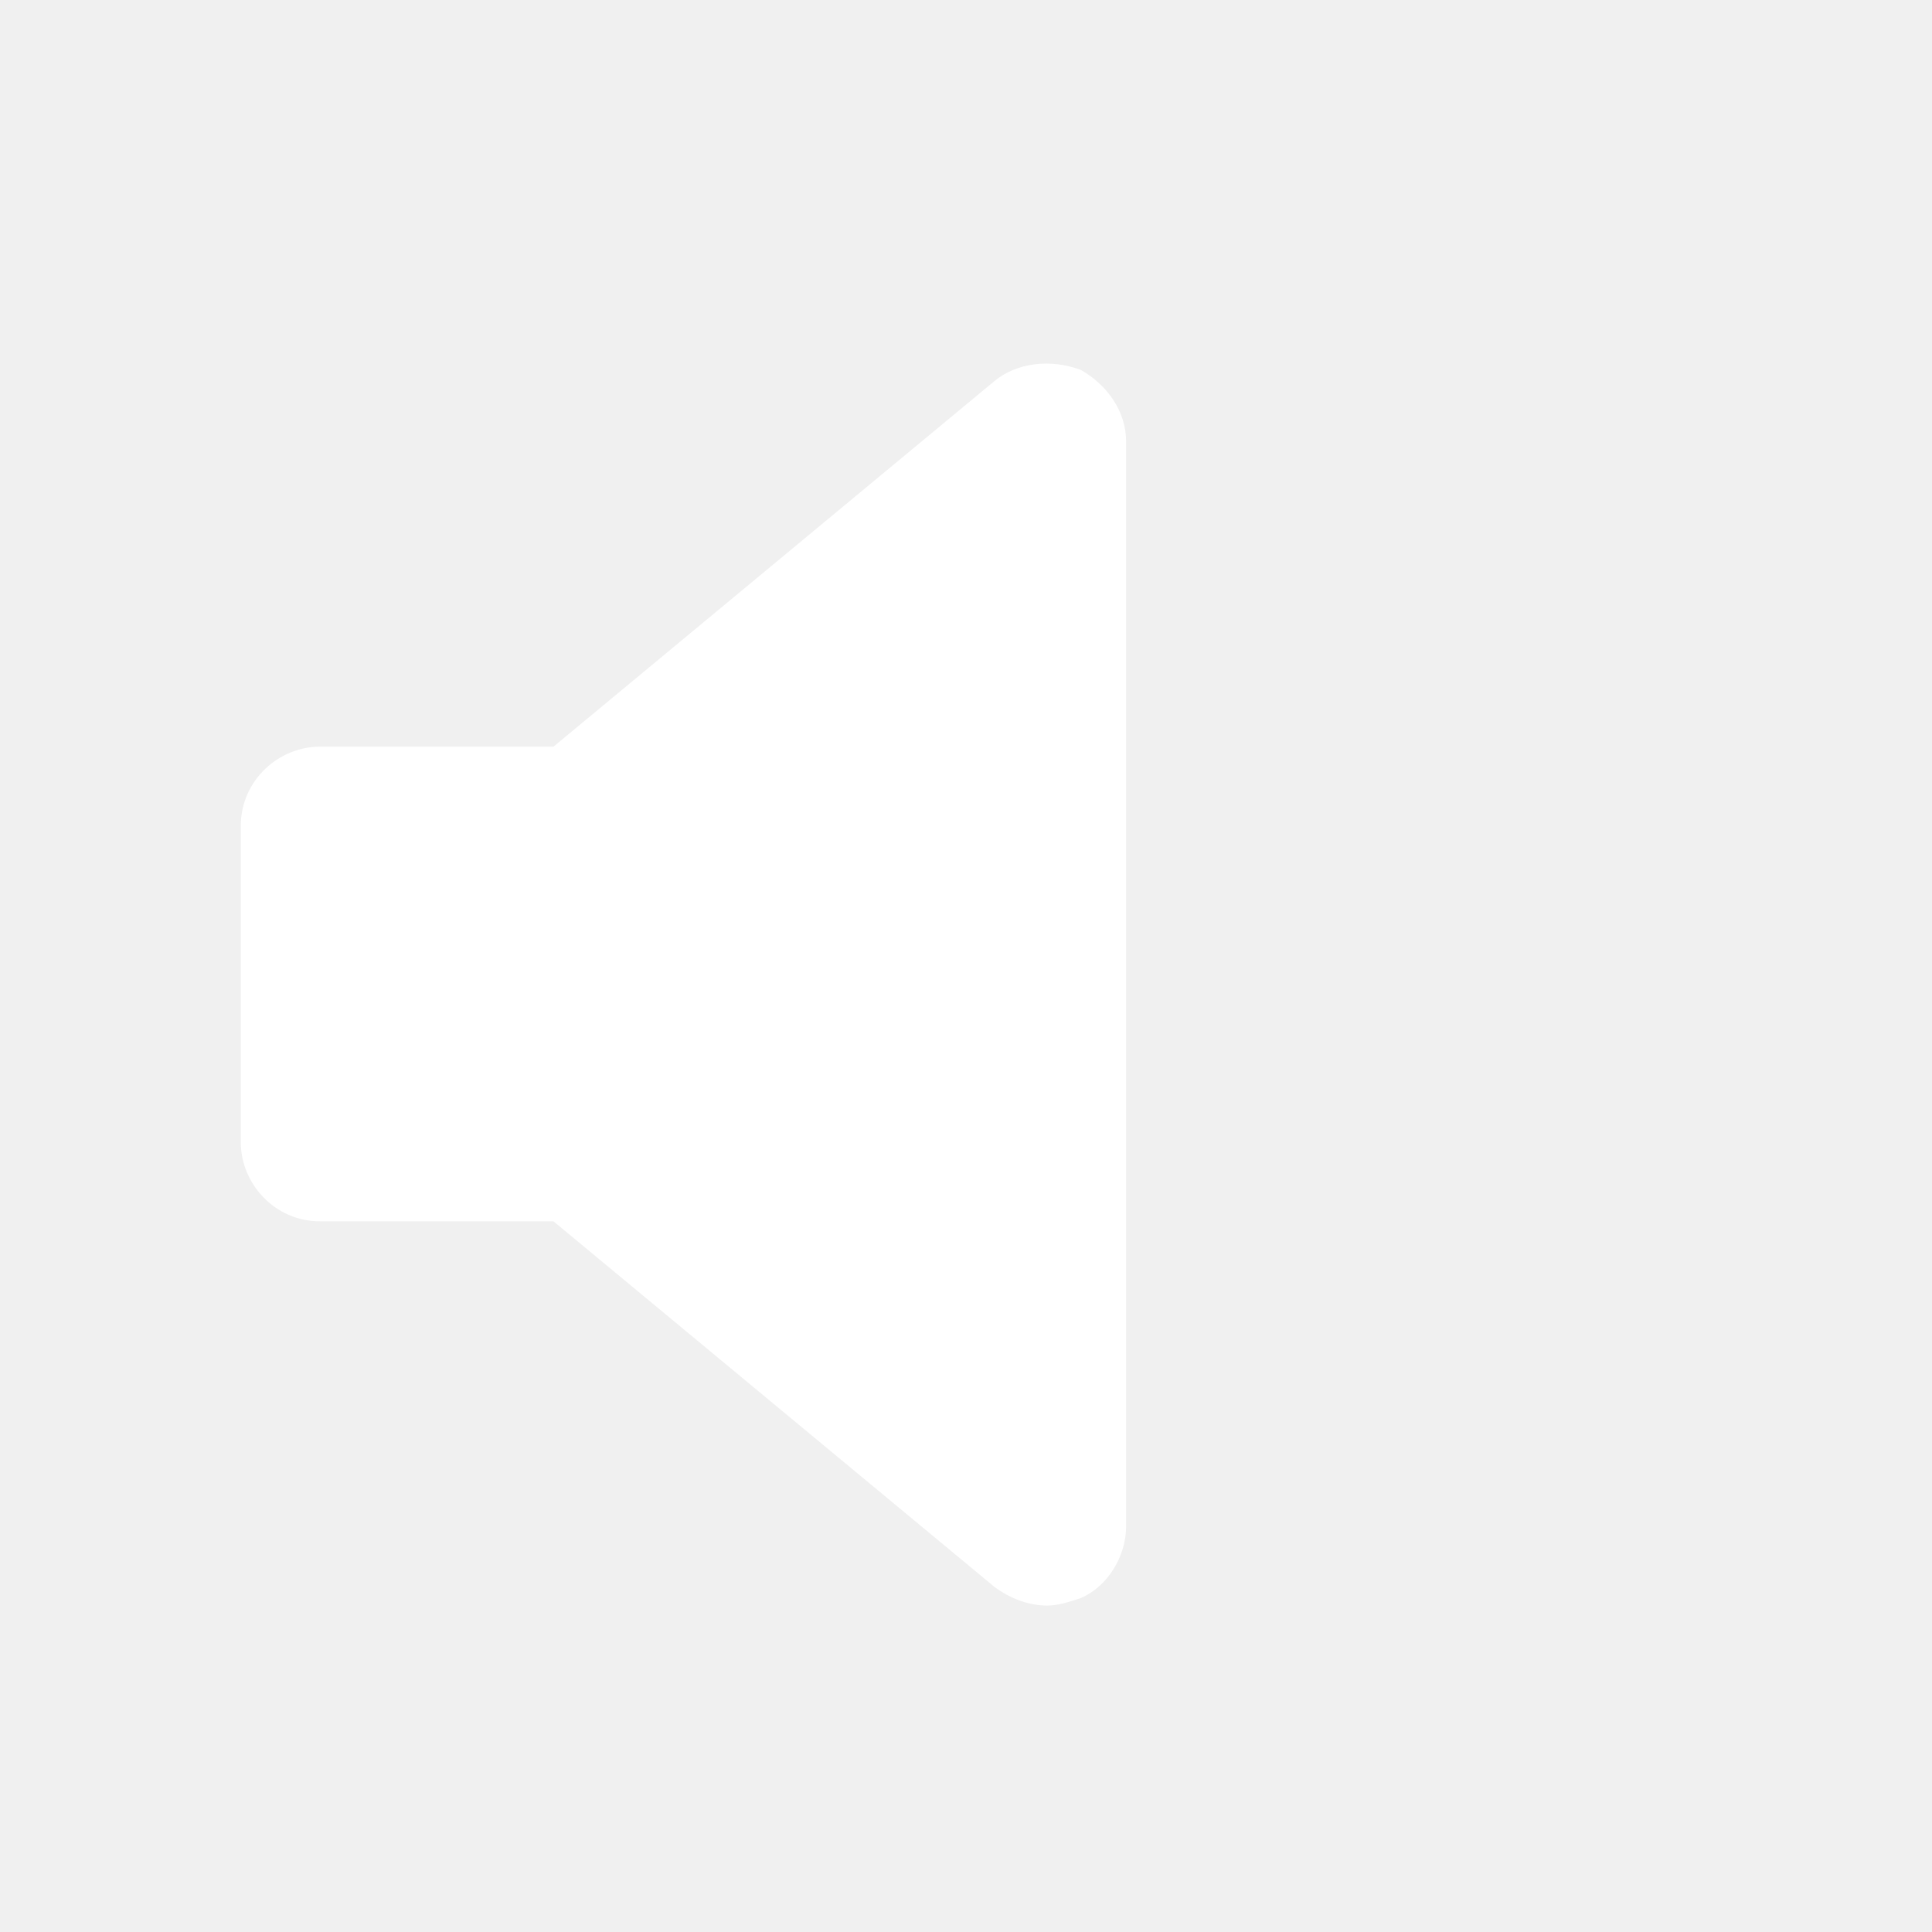
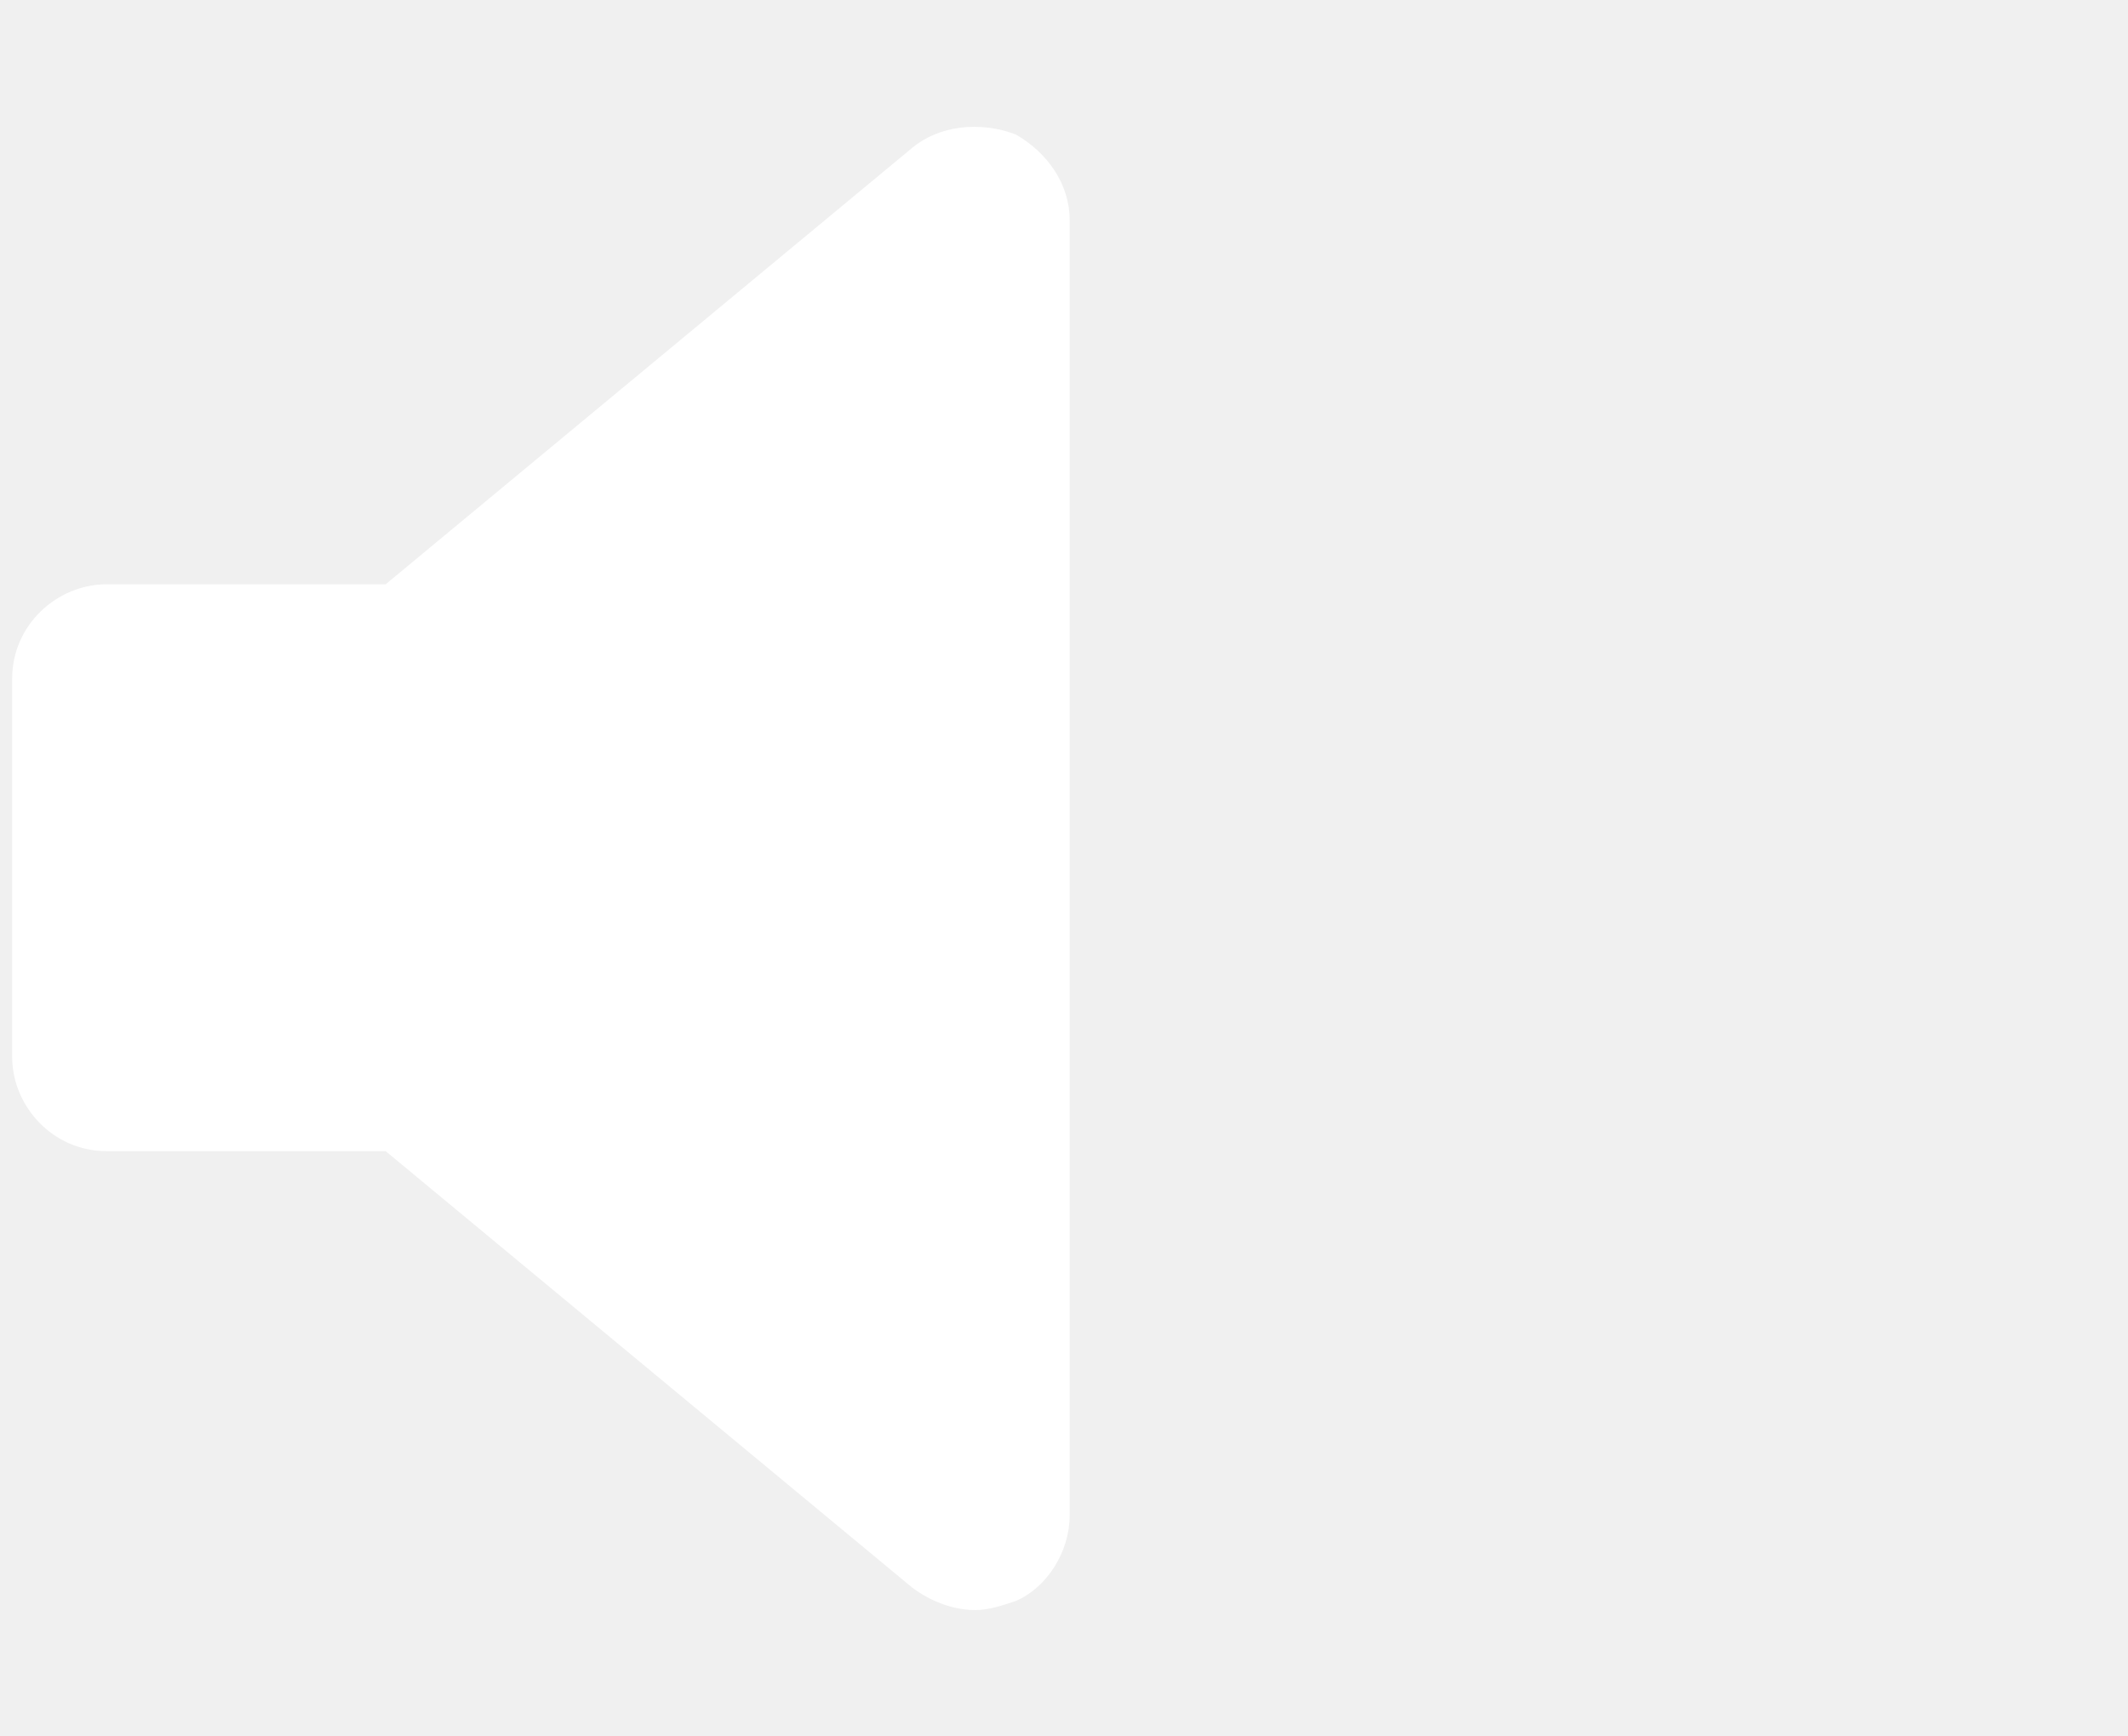
- <svg xmlns="http://www.w3.org/2000/svg" version="1.1" style="" xml:space="preserve" width="100" height="100">
-   <rect id="backgroundrect" width="100%" height="100%" x="0" y="0" fill="none" stroke="none" />
-   <style type="text/css">
- 	.st0{fill:#FFFFFF;}
- </style>
-   <g class="currentLayer" style="">
-     <g id="svg_1" class="">
-       <g id="svg_2">
-         <path class="st0" d="M58.287,79.009 c0,1.56 -0.975,3.12 -2.34,3.705 c-0.585,0.195 -1.17,0.39 -1.755,0.39 c-0.975,0 -1.95,-0.39 -2.73,-0.975 l-22.814,-18.914 h-12.089 c-2.34,0 -4.095,-1.95 -4.095,-4.095 V42.742 c0,-2.34 1.95,-4.095 4.095,-4.095 h12.089 l22.814,-18.914 c1.17,-0.975 2.925,-1.17 4.485,-0.585 c1.365,0.78 2.34,2.145 2.34,3.705 V79.009 zM91.435,85.444 " id="svg_3" />
+ <svg xmlns="http://www.w3.org/2000/svg" xml:space="preserve" width="1226px" height="1000px" version="1.1" style="shape-rendering:geometricPrecision; text-rendering:geometricPrecision; image-rendering:optimizeQuality; fill-rule:evenodd; clip-rule:evenodd" viewBox="0 0 1226 1000">
+   <defs>
+     <style type="text/css">
+    
+     .fil0 {fill:white}
+    
+   </style>
+   </defs>
+   <g id="Слой_x0020_1">
+     <g id="volume_x0020_off.svg">
+       <g>
+         <g>
+           <path class="fil0" d="M616.26 873.38c0,20.74 -12.96,41.49 -31.11,49.26 -7.78,2.6 -15.56,5.19 -23.33,5.19 -12.97,0 -25.93,-5.19 -36.3,-12.96l-303.33 -251.49 -160.75 0c-31.11,0 -54.44,-25.93 -54.44,-54.44l0 -217.78c0,-31.11 25.93,-54.45 54.44,-54.45l160.75 0 303.33 -251.48c15.56,-12.96 38.89,-15.55 59.63,-7.78 18.15,10.38 31.11,28.52 31.11,49.26l0 746.67zm440.74 85.56z" />
+         </g>
      </g>
    </g>
  </g>
</svg>
